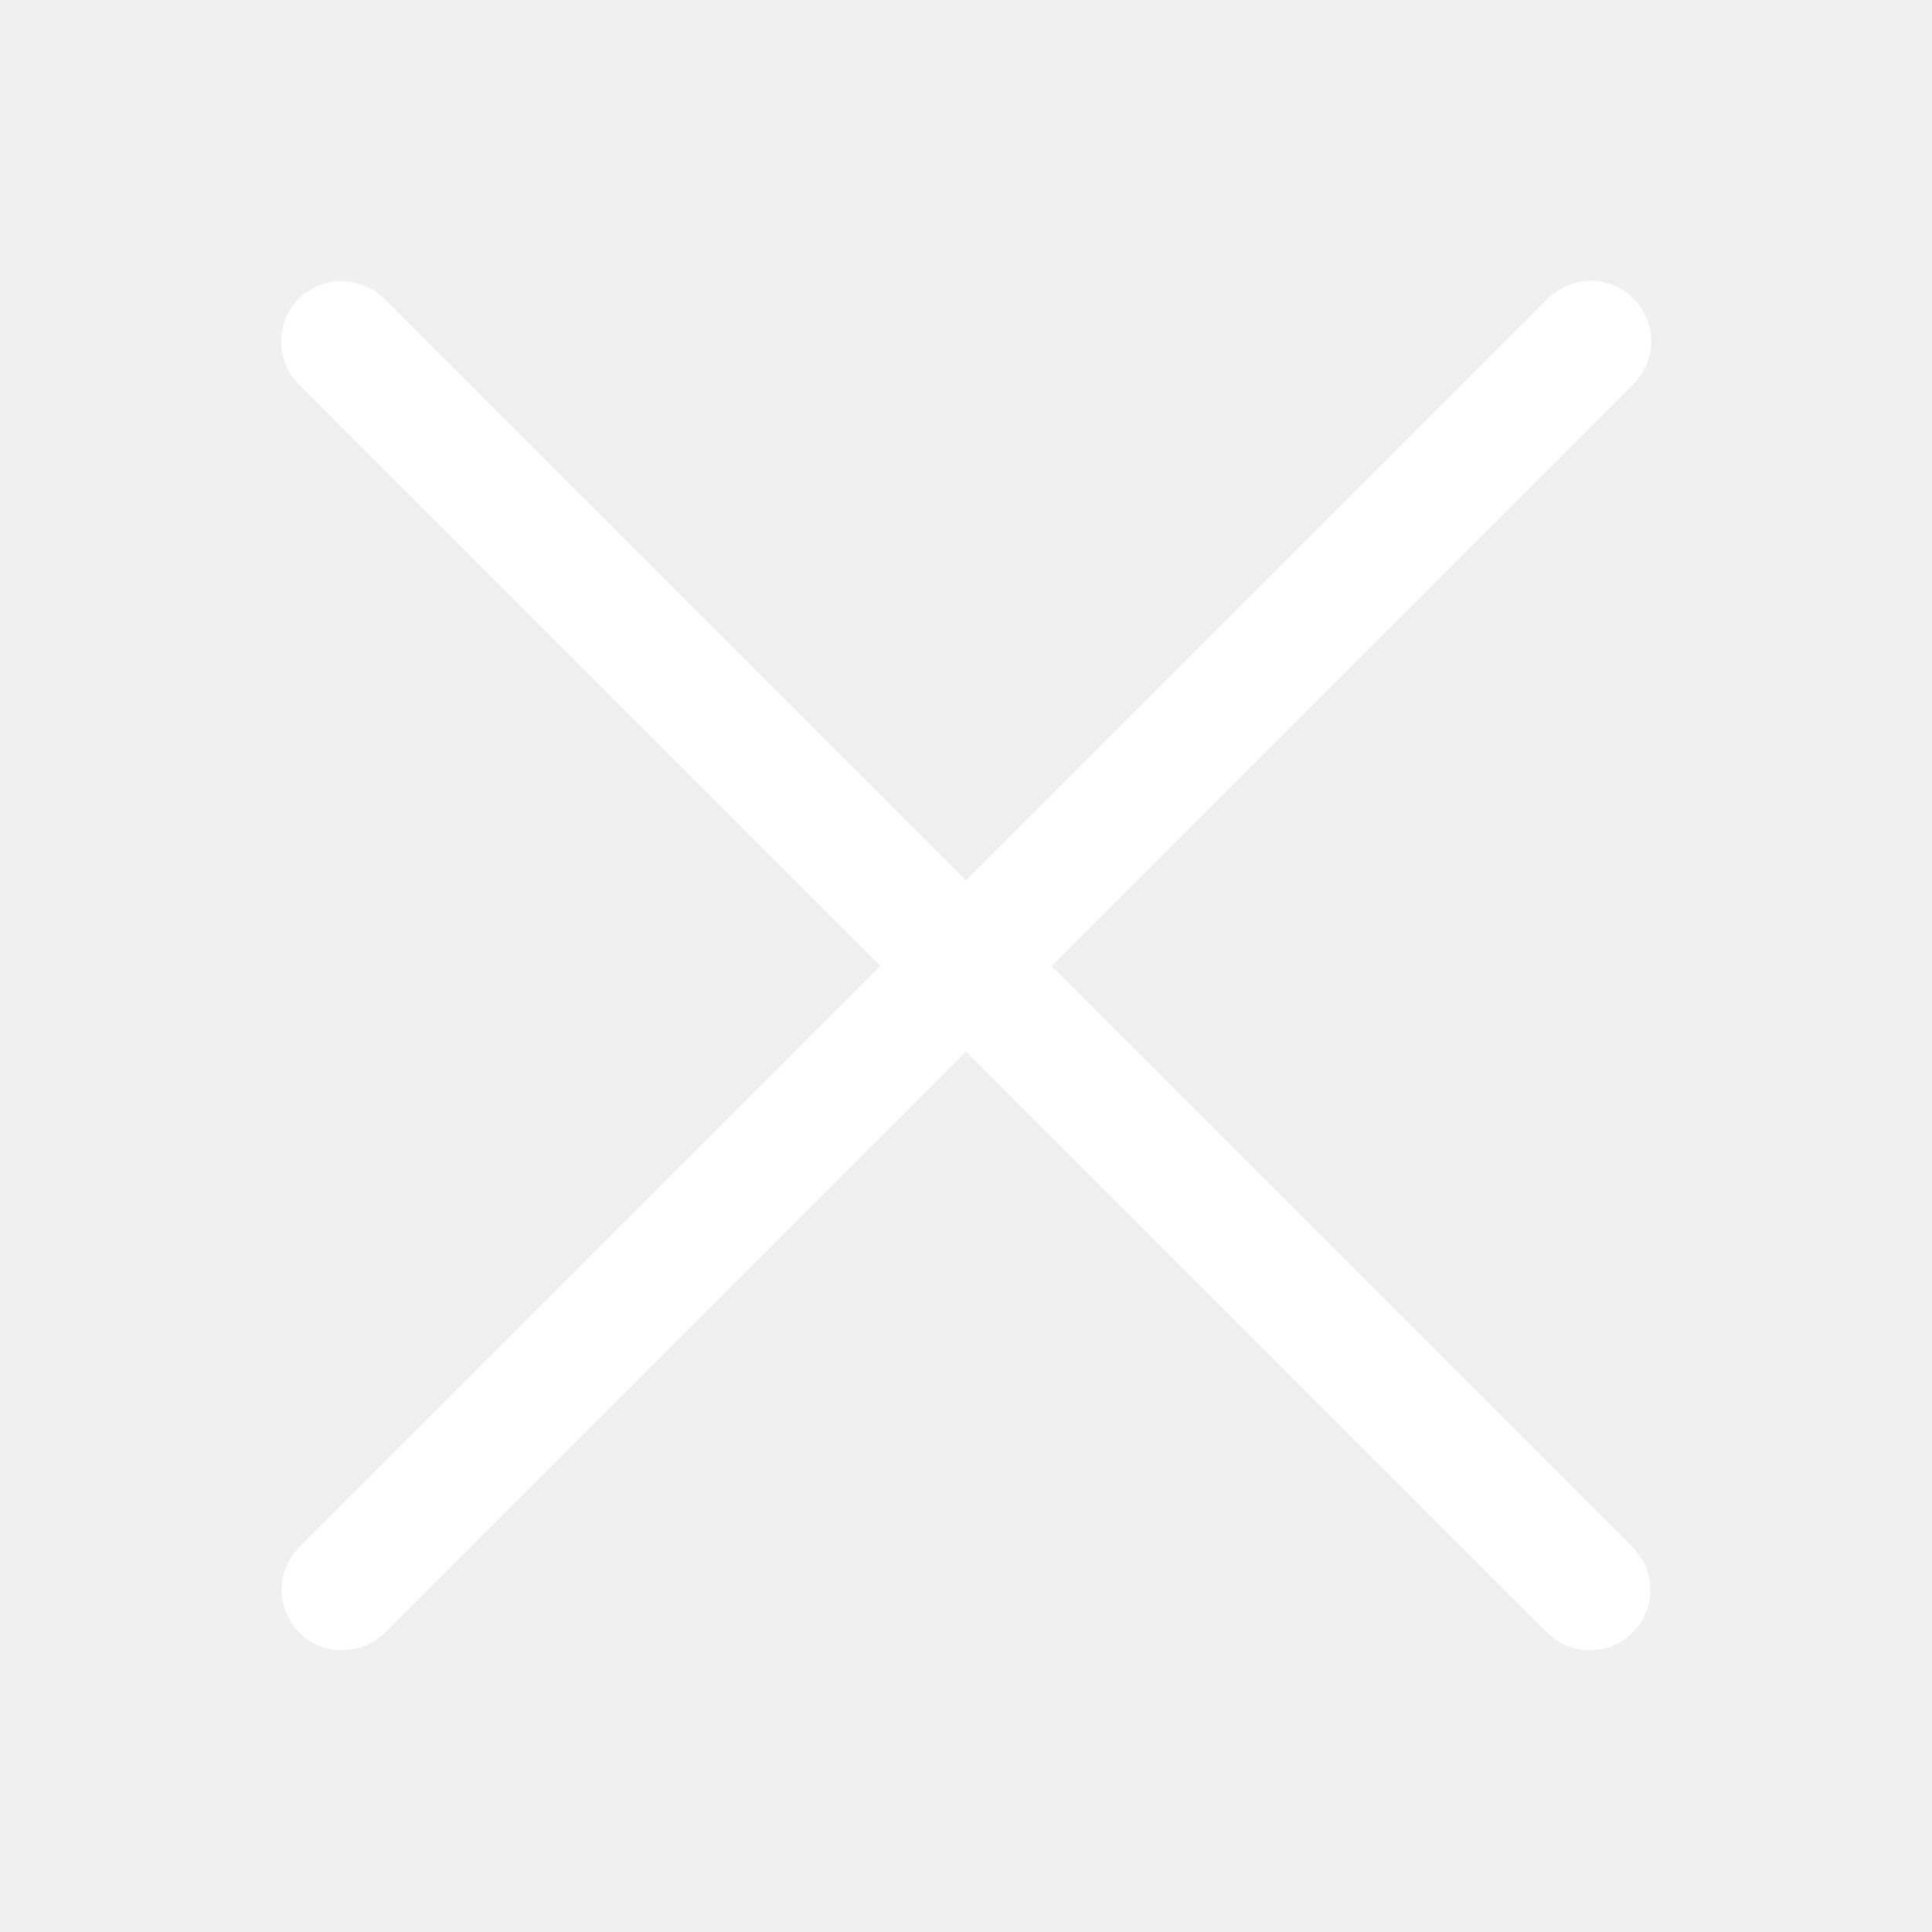
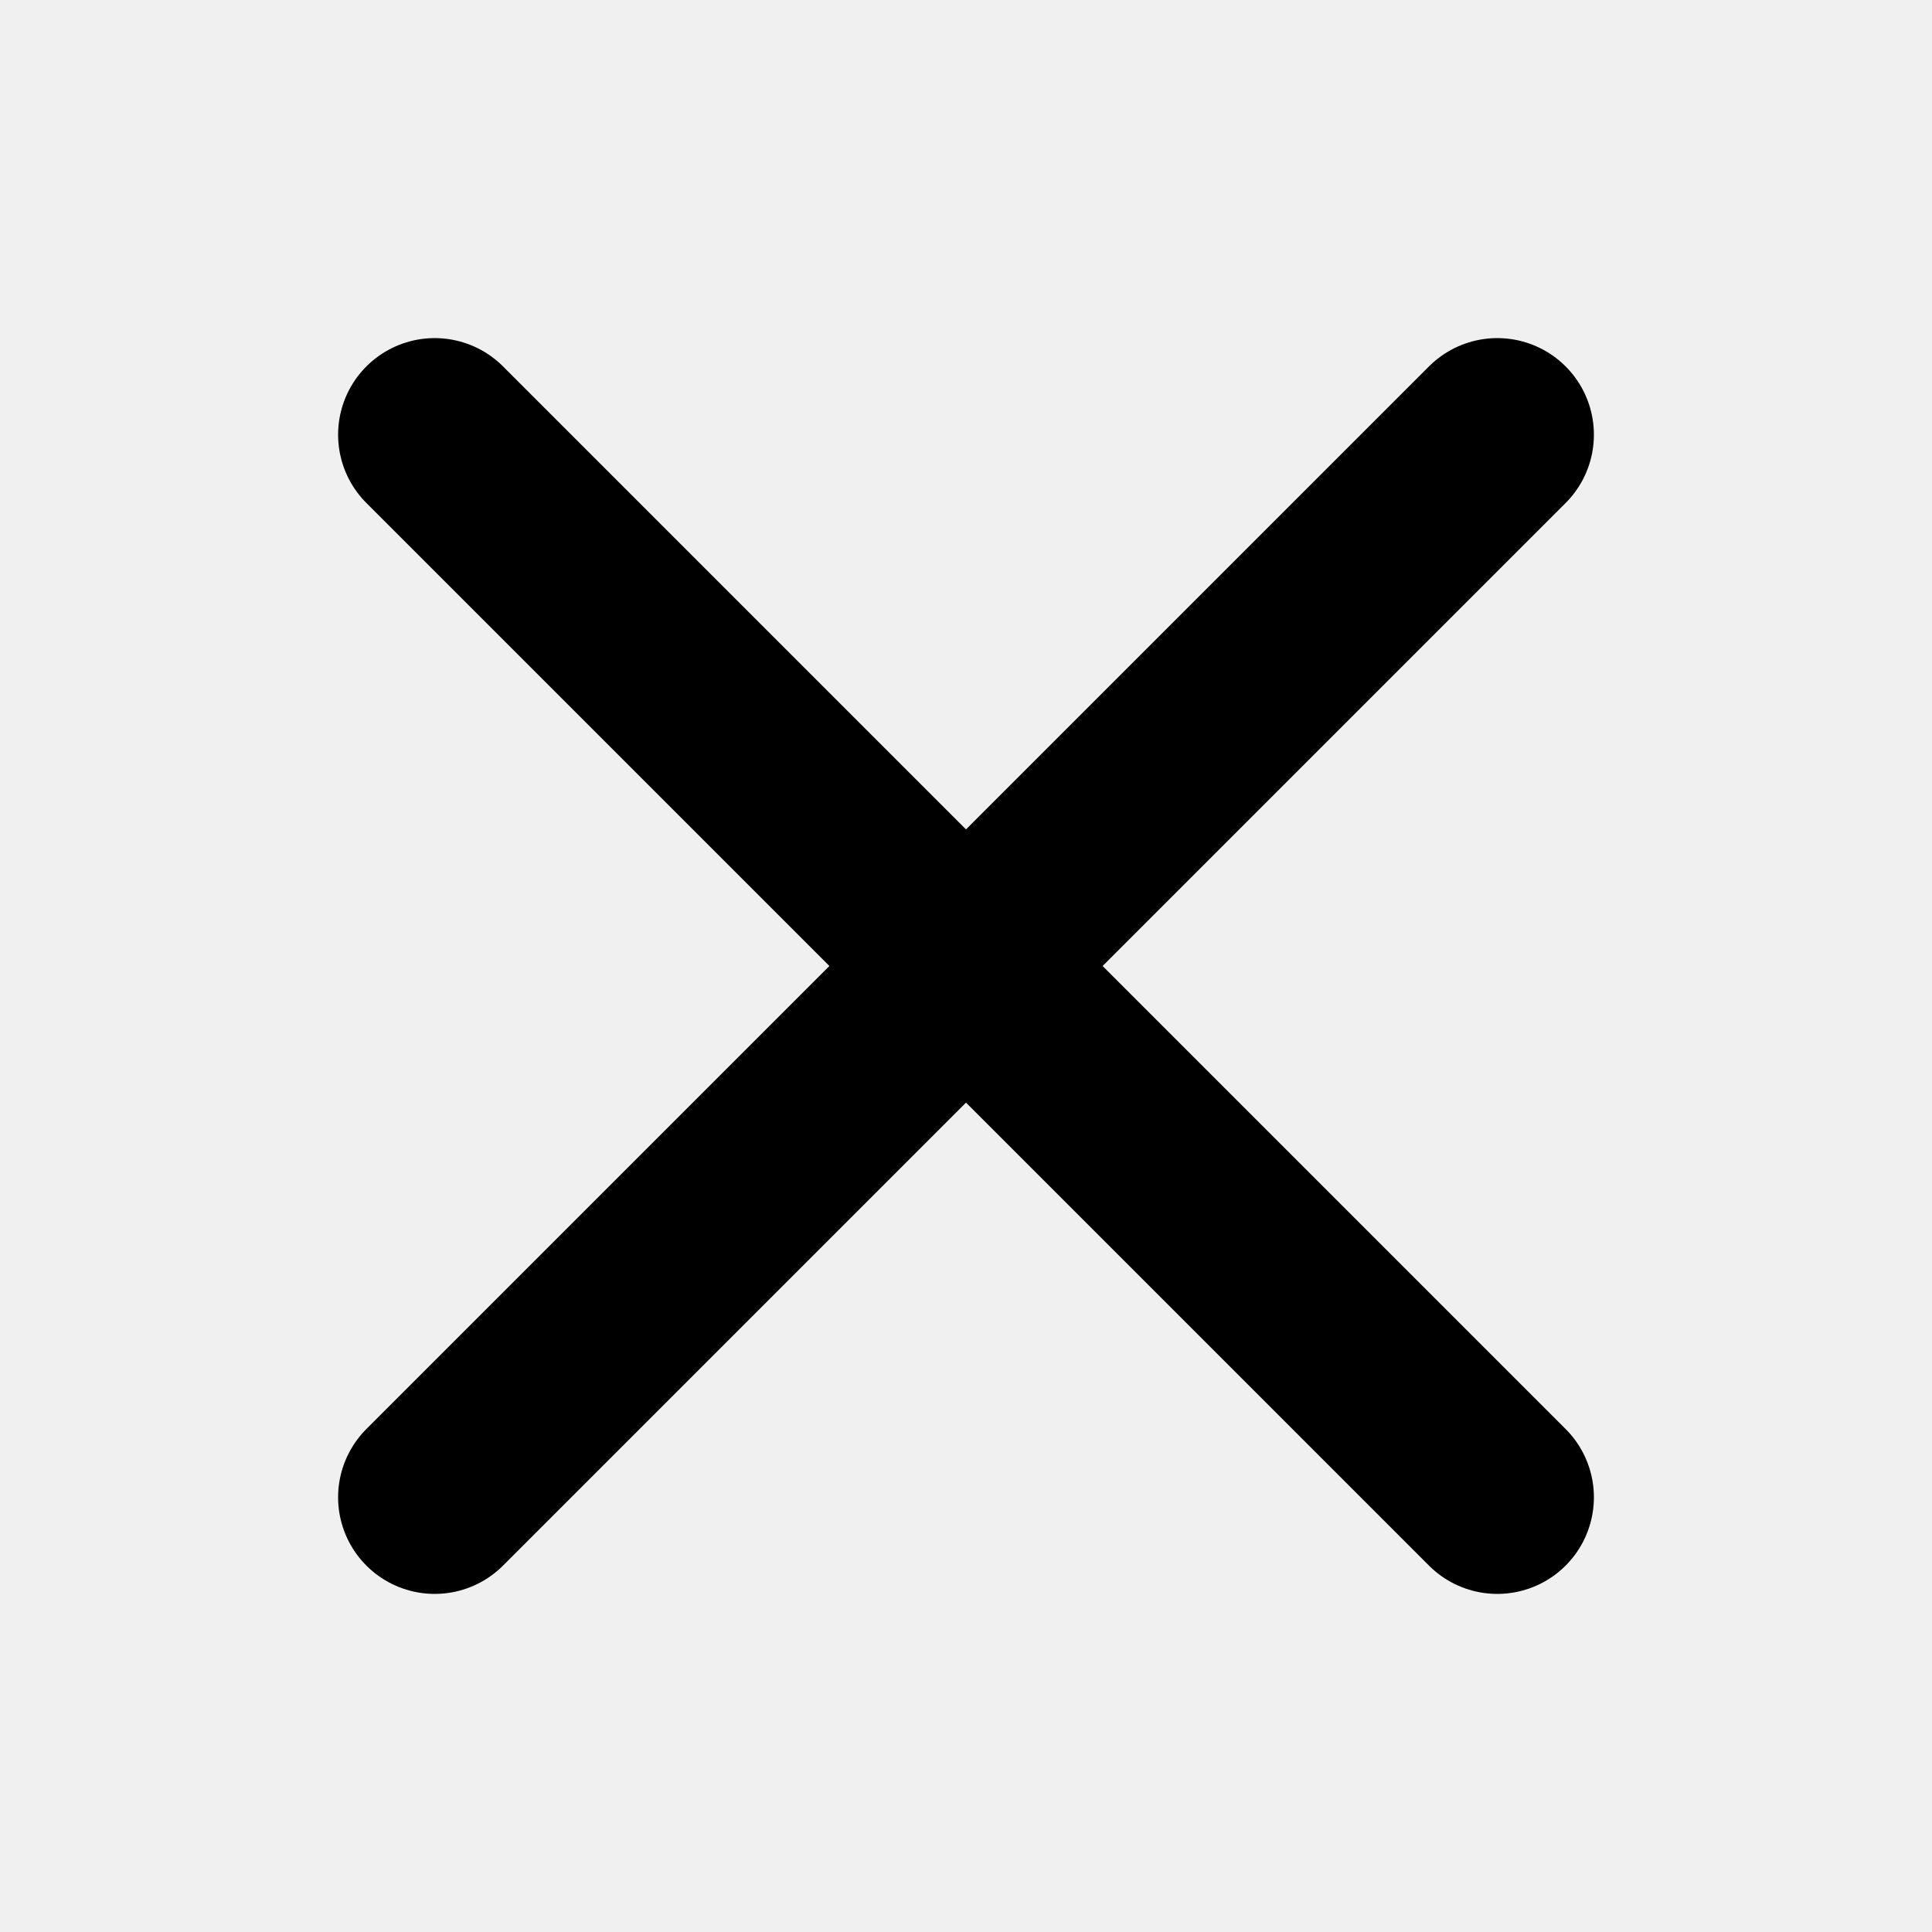
- <svg xmlns="http://www.w3.org/2000/svg" fill="#ffffff" viewBox="0 0 48 48">
-   <path d="M 39.486 6.979 A 1.5 1.5 0 0 0 38.439 7.439 L 24 21.879 L 9.561 7.439 A 1.5 1.5 0 0 0 8.484 6.984 A 1.5 1.5 0 0 0 7.439 9.561 L 21.879 24 L 7.439 38.439 A 1.5 1.5 0 1 0 9.561 40.561 L 24 26.121 L 38.439 40.561 A 1.5 1.5 0 1 0 40.561 38.439 L 26.121 24 L 40.561 9.561 A 1.5 1.5 0 0 0 39.486 6.979 z" />
+ <svg xmlns="http://www.w3.org/2000/svg" viewBox="0 0 24 24" width="24" height="24" fill="none">
+   <path d="M5.4 5.4 18.6 18.6" stroke="currentColor" stroke-width="2.4" stroke-linecap="round" />
+   <path d="M18.6 5.4 5.4 18.6" stroke="currentColor" stroke-width="2.4" stroke-linecap="round" />
</svg>
